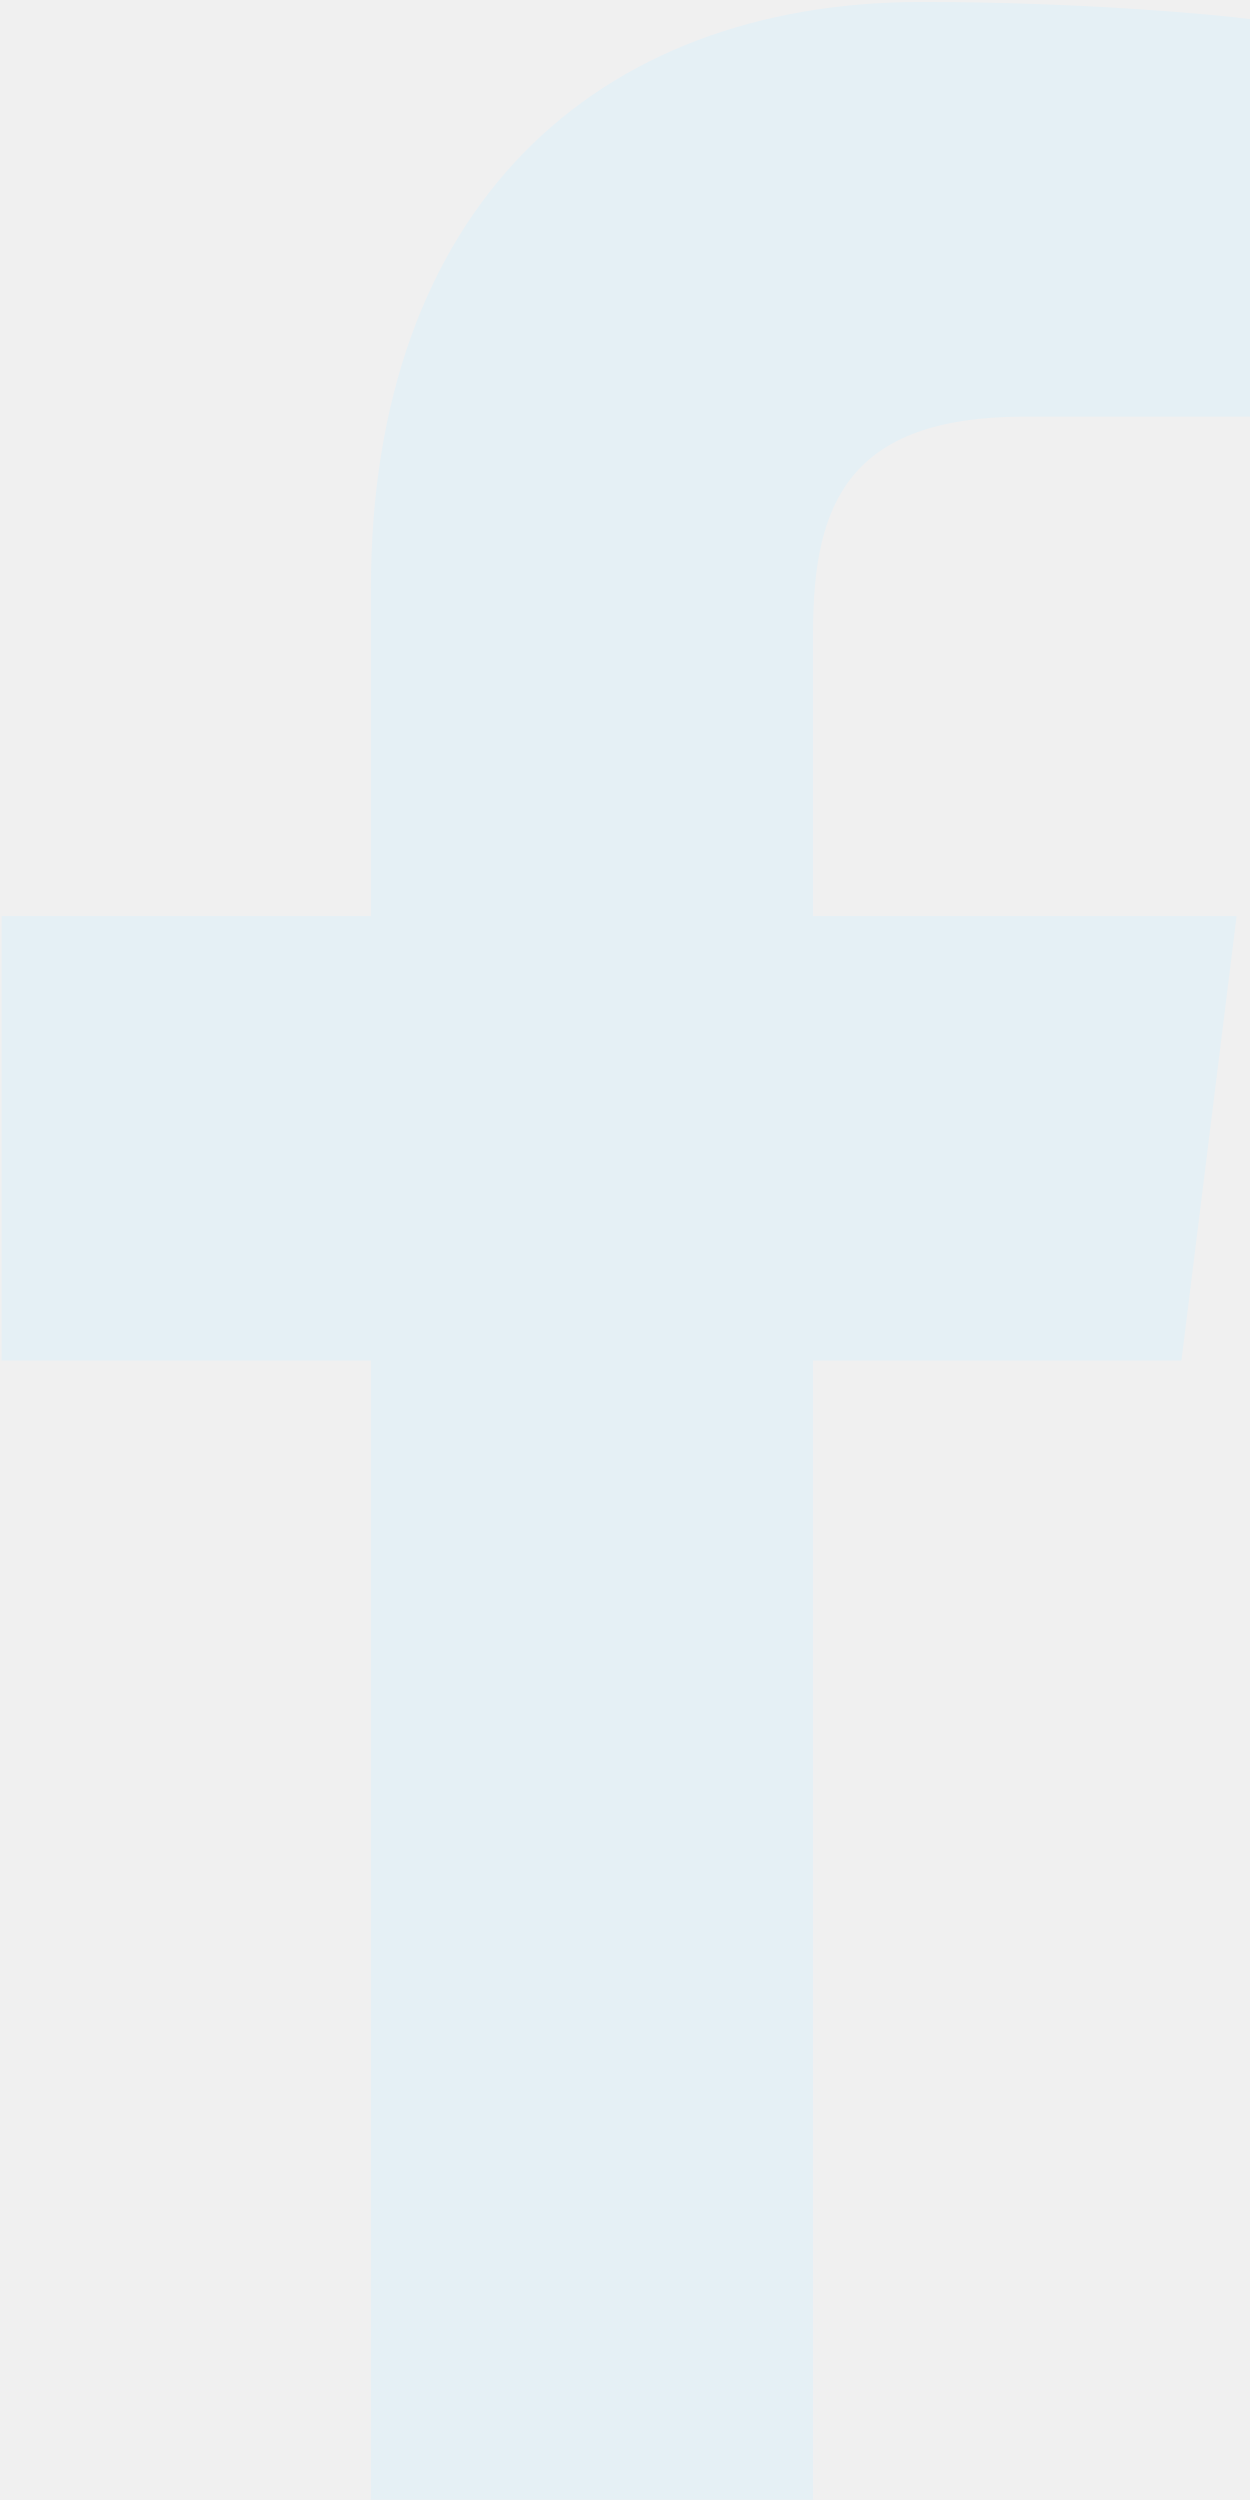
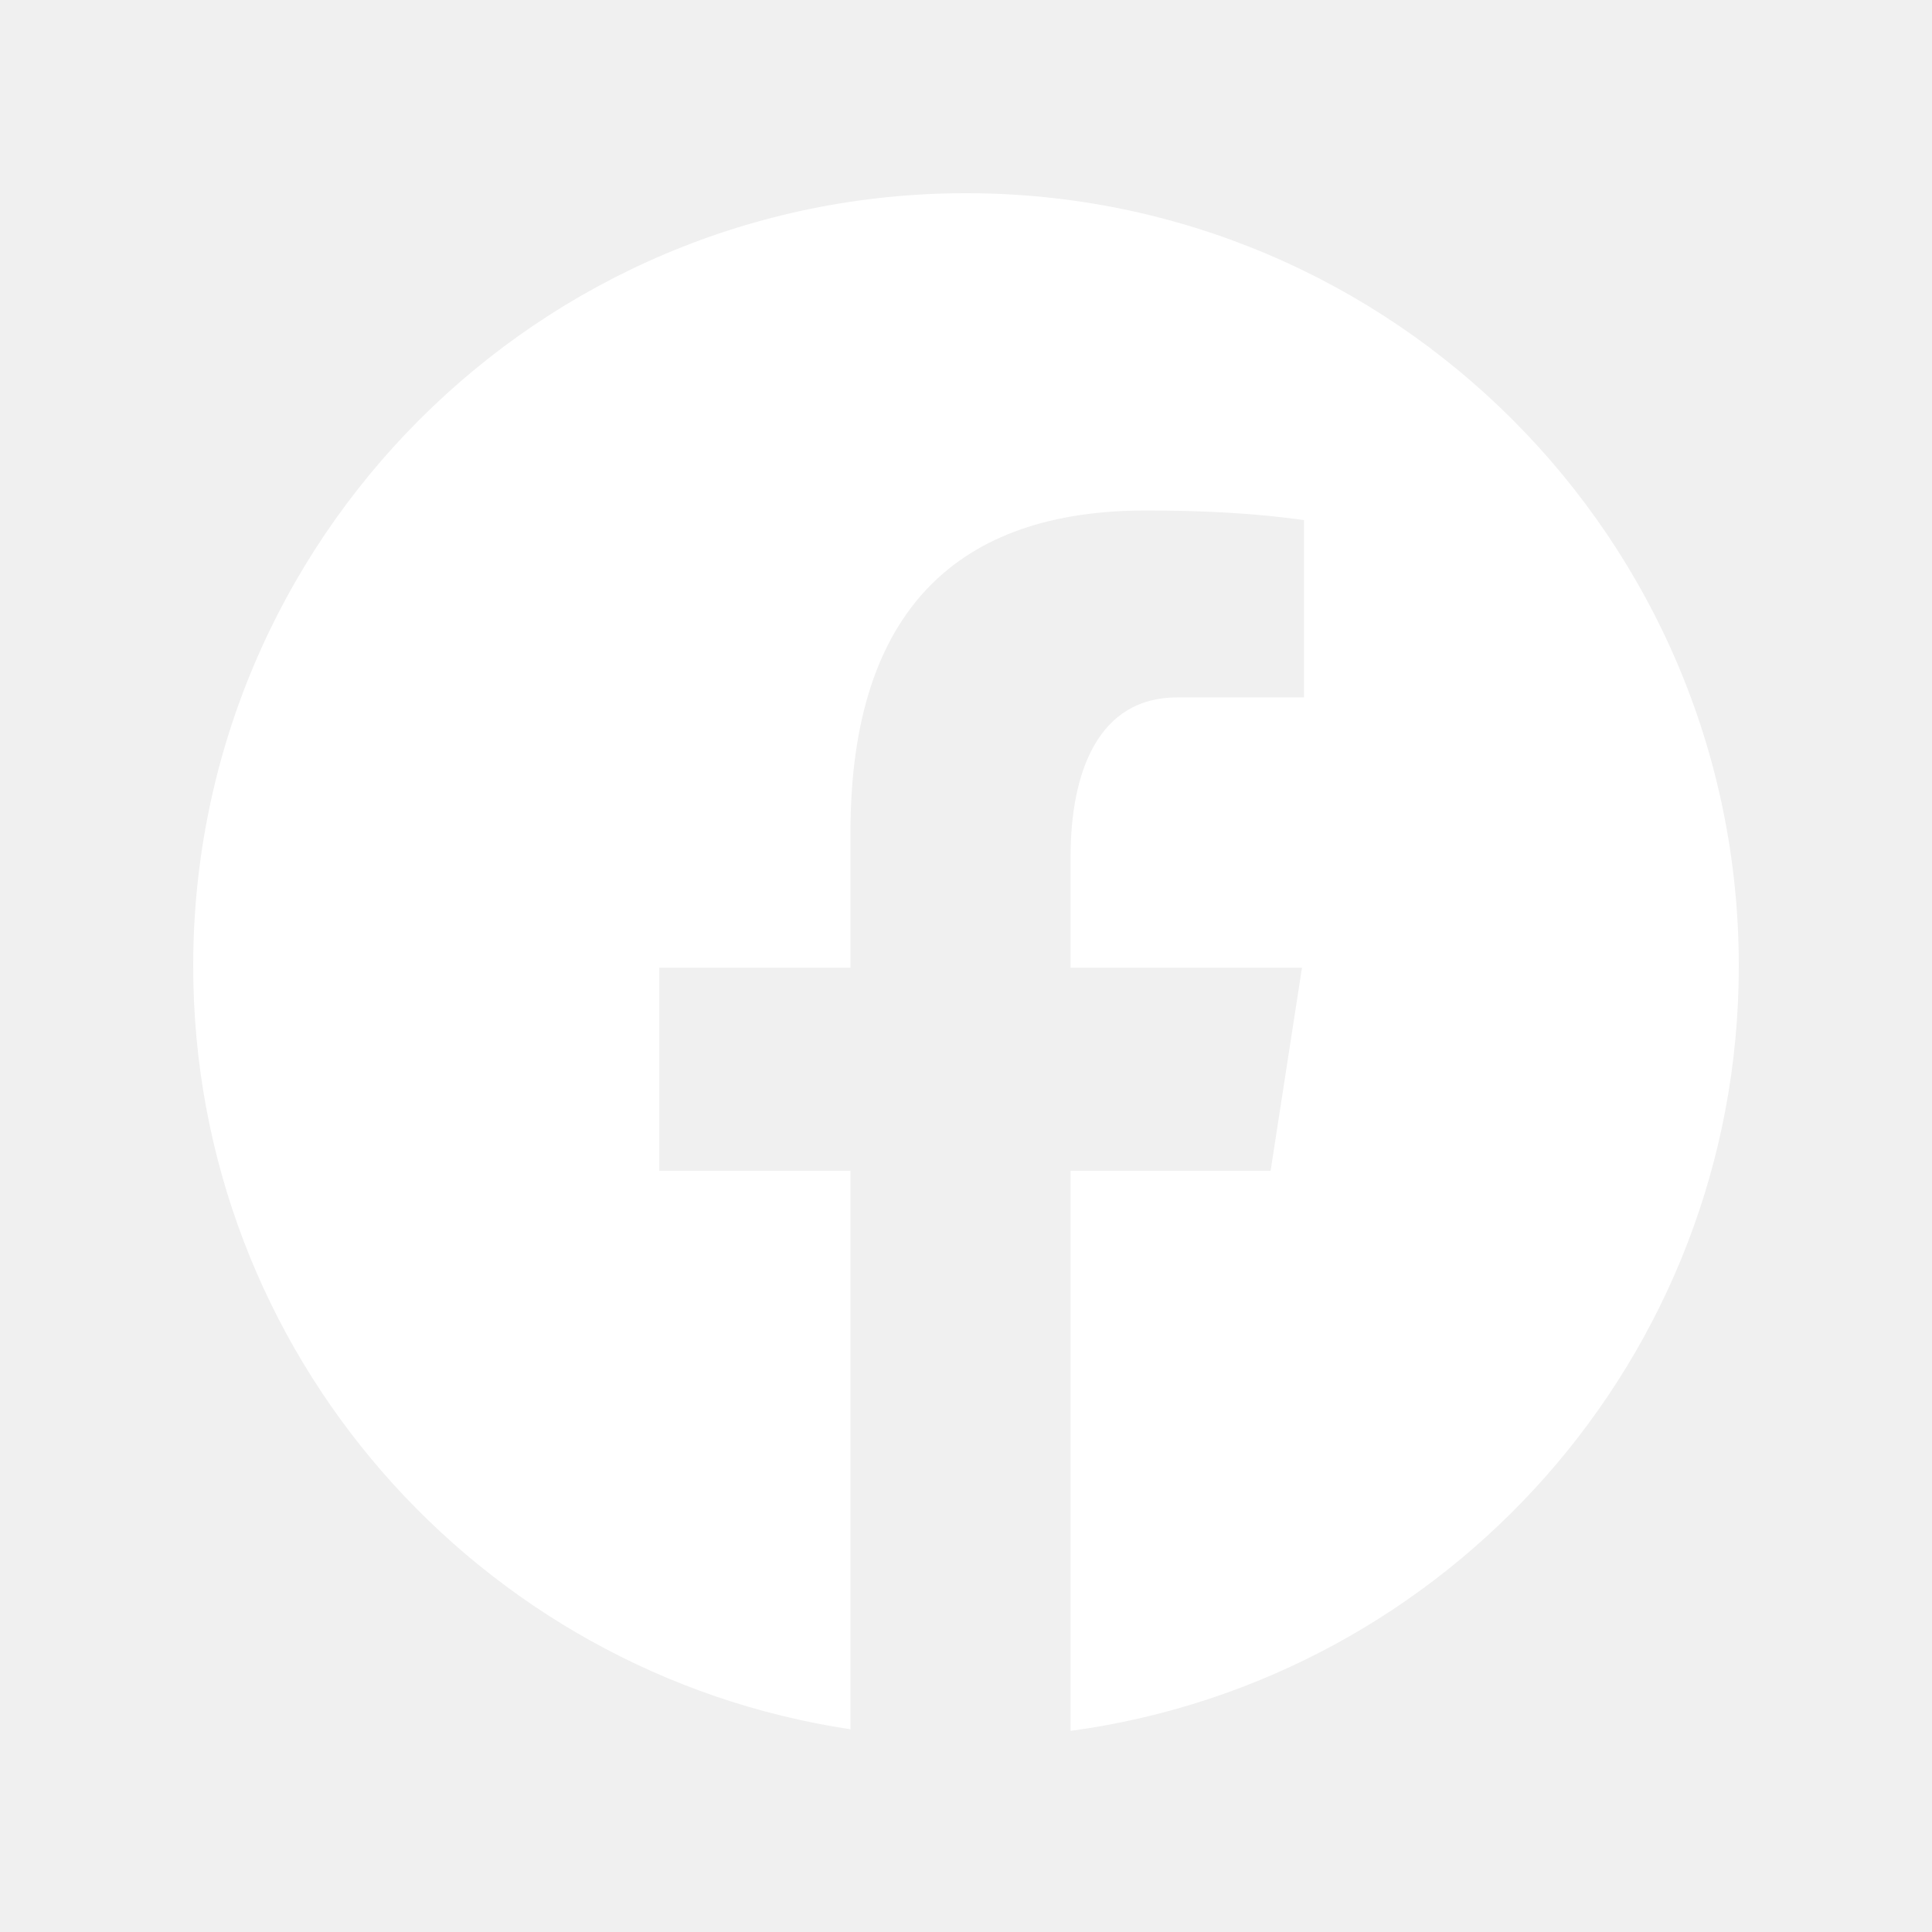
- <svg xmlns="http://www.w3.org/2000/svg" preserveAspectRatio="xMidYMid" width="7" height="14" viewBox="0 0 7 14">
-   <defs>
-     <style>
-       .cls-1 {
-         fill: #e5f0f5;
-         fill-rule: evenodd;
-       }
-     </style>
-   </defs>
-   <path d="M4.553,13.999 L4.553,7.619 L6.616,7.619 L6.925,5.130 L4.553,5.130 L4.553,3.544 C4.553,2.824 4.746,2.333 5.740,2.333 L7.009,2.333 L7.009,0.108 C6.788,0.079 6.037,0.011 5.160,0.011 C3.330,0.011 2.077,1.170 2.077,3.297 L2.077,5.130 L0.009,5.130 L0.009,7.619 L2.077,7.619 L2.077,13.999 L4.553,13.999 Z" class="cls-1" />
+ <svg xmlns="http://www.w3.org/2000/svg" fill="#FFFFFF" viewBox="0 0 30 30" width="30px" height="30px">
+   <path d="M15,3C8.373,3,3,8.373,3,15c0,6.016,4.432,10.984,10.206,11.852V18.18h-2.969v-3.154h2.969v-2.099c0-3.475,1.693-5,4.581-5 c1.383,0,2.115,0.103,2.461,0.149v2.753h-1.97c-1.226,0-1.654,1.163-1.654,2.473v1.724h3.593L19.73,18.18h-3.106v8.697 C22.481,26.083,27,21.075,27,15C27,8.373,21.627,3,15,3z" />
</svg>
